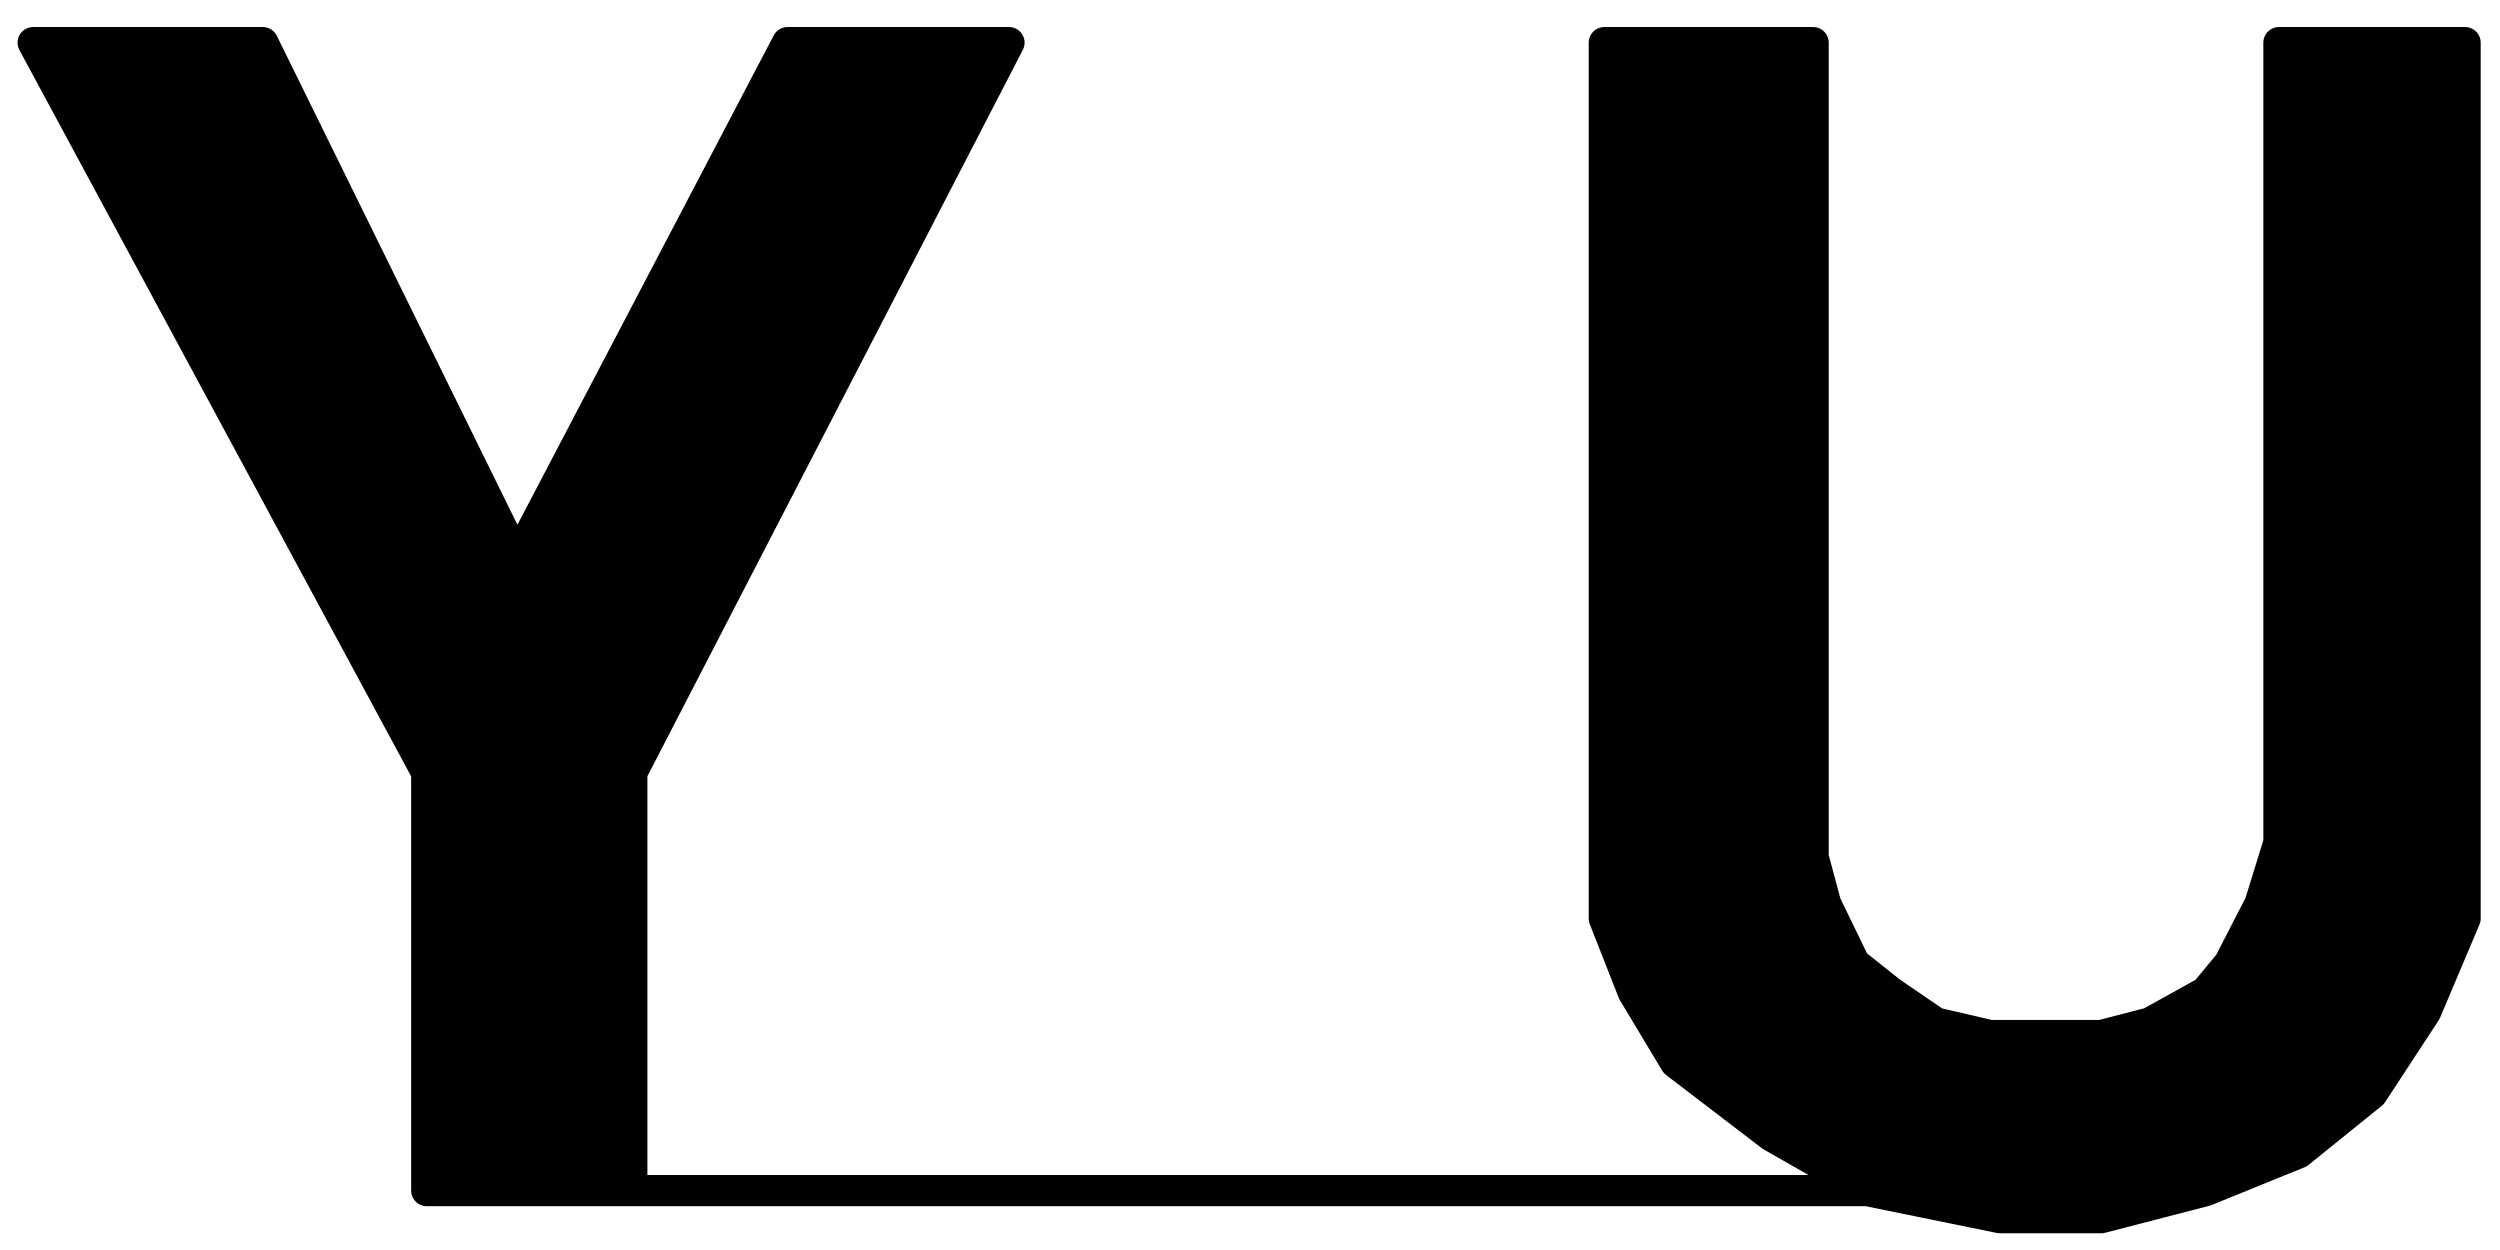
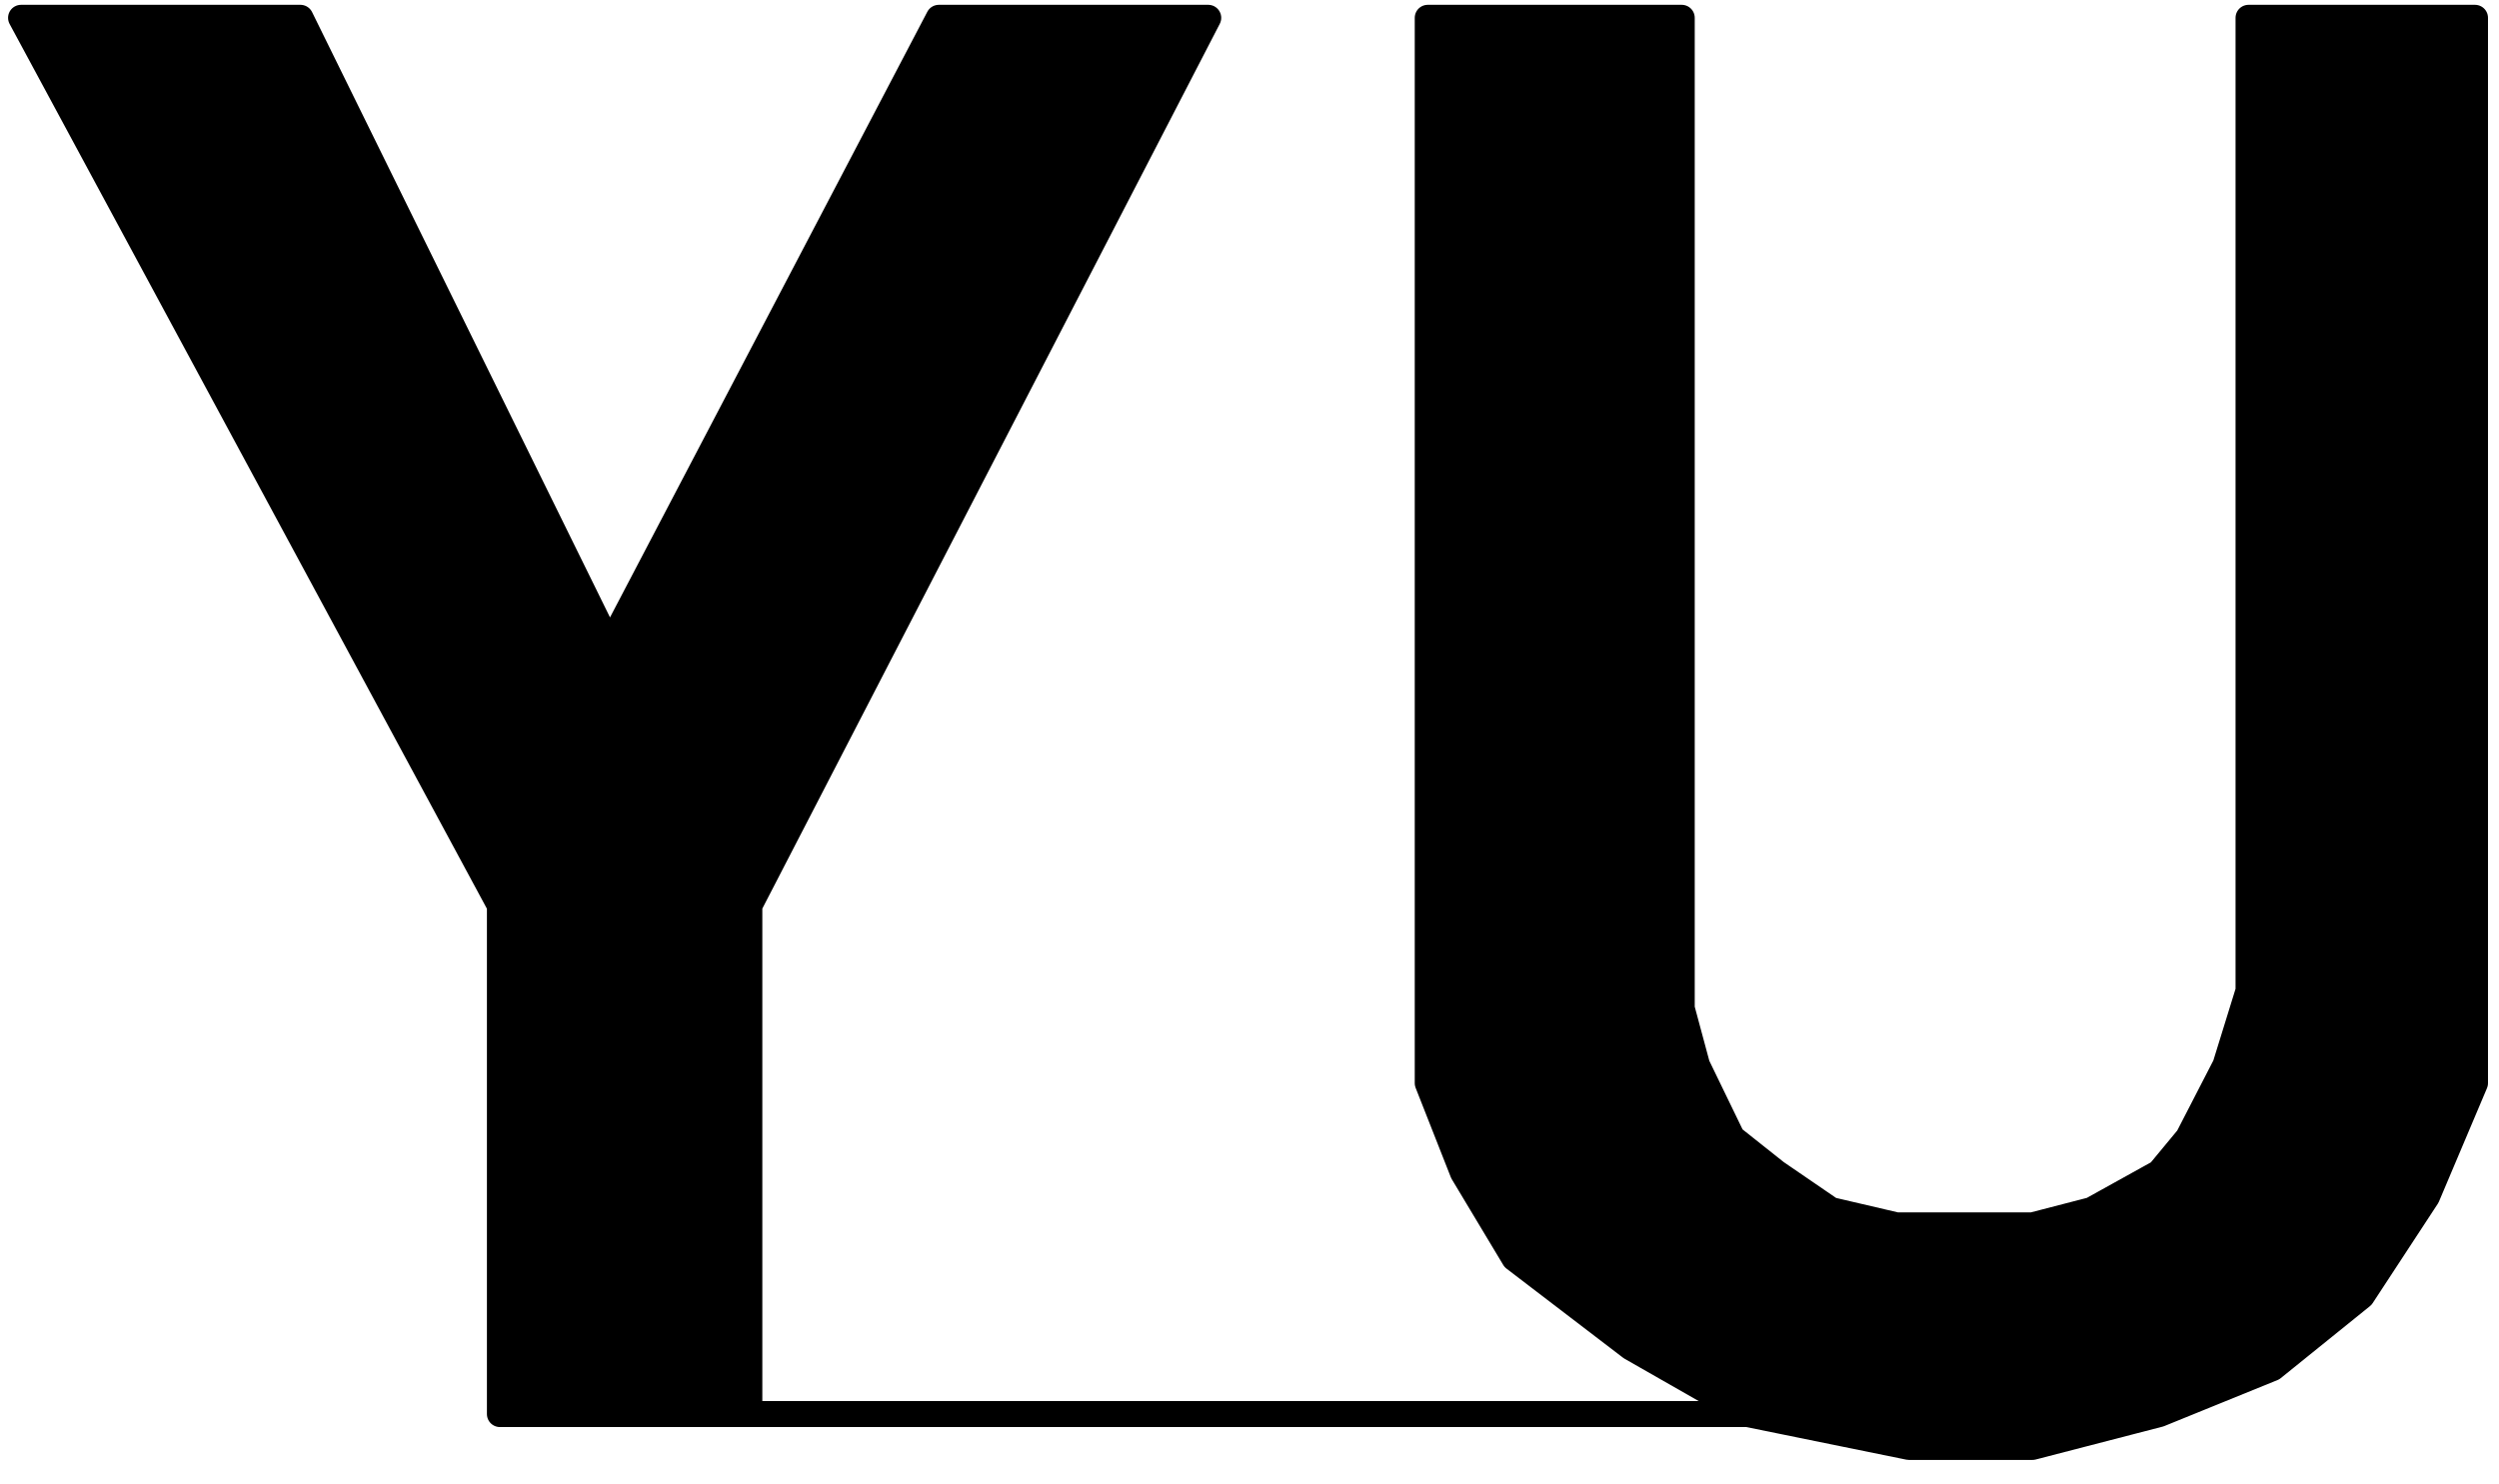
- <svg xmlns="http://www.w3.org/2000/svg" width="80" height="40" viewBox="0 0 80 40" fill="none">
-   <path d="M1.062 1.365H8.409L16.544 17.896L25.202 1.365H32.287L20.217 24.718V38.099H59.754L56.686 36.348L53.618 34.002L52.264 31.746L51.339 29.393V1.365H58.019V25.294V27.428L58.422 28.927L59.345 30.83L60.498 31.746L61.94 32.733L63.67 33.137H65.342H67.243L68.802 32.733L70.581 31.746L71.339 30.83L72.319 28.927L72.927 26.964V1.365H78.882V26.964V29.393L77.619 32.377L75.905 34.994L73.559 36.889L70.581 38.099L67.243 38.964H63.994L59.754 38.099H20.217H13.657V24.718L1.062 1.365Z" fill="black" />
-   <path d="M20.217 38.099V24.718L32.287 1.365H25.202L16.544 17.896L8.409 1.365H1.062L13.657 24.718V38.099H20.217ZM20.217 38.099H59.754M59.754 38.099L56.686 36.348L53.618 34.002L52.264 31.746L51.339 29.393V1.365H58.019V25.294V27.428L58.422 28.927L59.345 30.83L60.498 31.746L61.94 32.733L63.67 33.137H65.342H67.243L68.802 32.733L70.581 31.746L71.339 30.83L72.319 28.927L72.927 26.964V1.365H78.882V26.964V29.393L77.619 32.377L75.905 34.994L73.559 36.889L70.581 38.099L67.243 38.964H63.994L59.754 38.099Z" stroke="black" stroke-linecap="round" stroke-linejoin="round" />
+ <svg xmlns="http://www.w3.org/2000/svg" width="96" height="57" viewBox="0 0 96 57" fill="none">
+   <path d="M0.81 0.685H11.54L23.42 24.828L36.066 0.685H46.414L28.785 34.792V54.336H67.138L62.657 51.777L58.177 48.351L56.2 45.056L54.848 41.62V0.685H64.604V35.634V38.75L65.194 40.94L66.541 43.719L68.225 45.056L70.331 46.498L72.858 47.088H75.3H78.076L80.353 46.498L82.952 45.056L84.059 43.719L85.491 40.94L86.379 38.072V0.685H95.077V38.072V41.62L93.232 45.979L90.728 49.801L87.301 52.568L82.952 54.336L78.076 55.599H73.332L67.138 54.336H28.785H19.205V34.792L0.81 0.685Z" fill="black" />
+   <path d="M28.785 54.336V34.792L46.414 0.685H36.066L23.42 24.828L11.54 0.685H0.81L19.205 34.792V54.336H28.785ZM28.785 54.336H67.138M67.138 54.336L62.657 51.777L58.177 48.351L56.2 45.056L54.848 41.62V0.685H64.604V35.634V38.75L65.194 40.94L66.541 43.719L68.225 45.056L70.331 46.498L72.858 47.088H75.3H78.076L80.353 46.498L82.952 45.056L84.059 43.719L85.491 40.94L86.379 38.072V0.685H95.077V38.072V41.62L93.232 45.979L90.728 49.801L87.301 52.568L82.952 54.336L78.076 55.599H73.332L67.138 54.336Z" stroke="black" stroke-linecap="round" stroke-linejoin="round" />
</svg>
